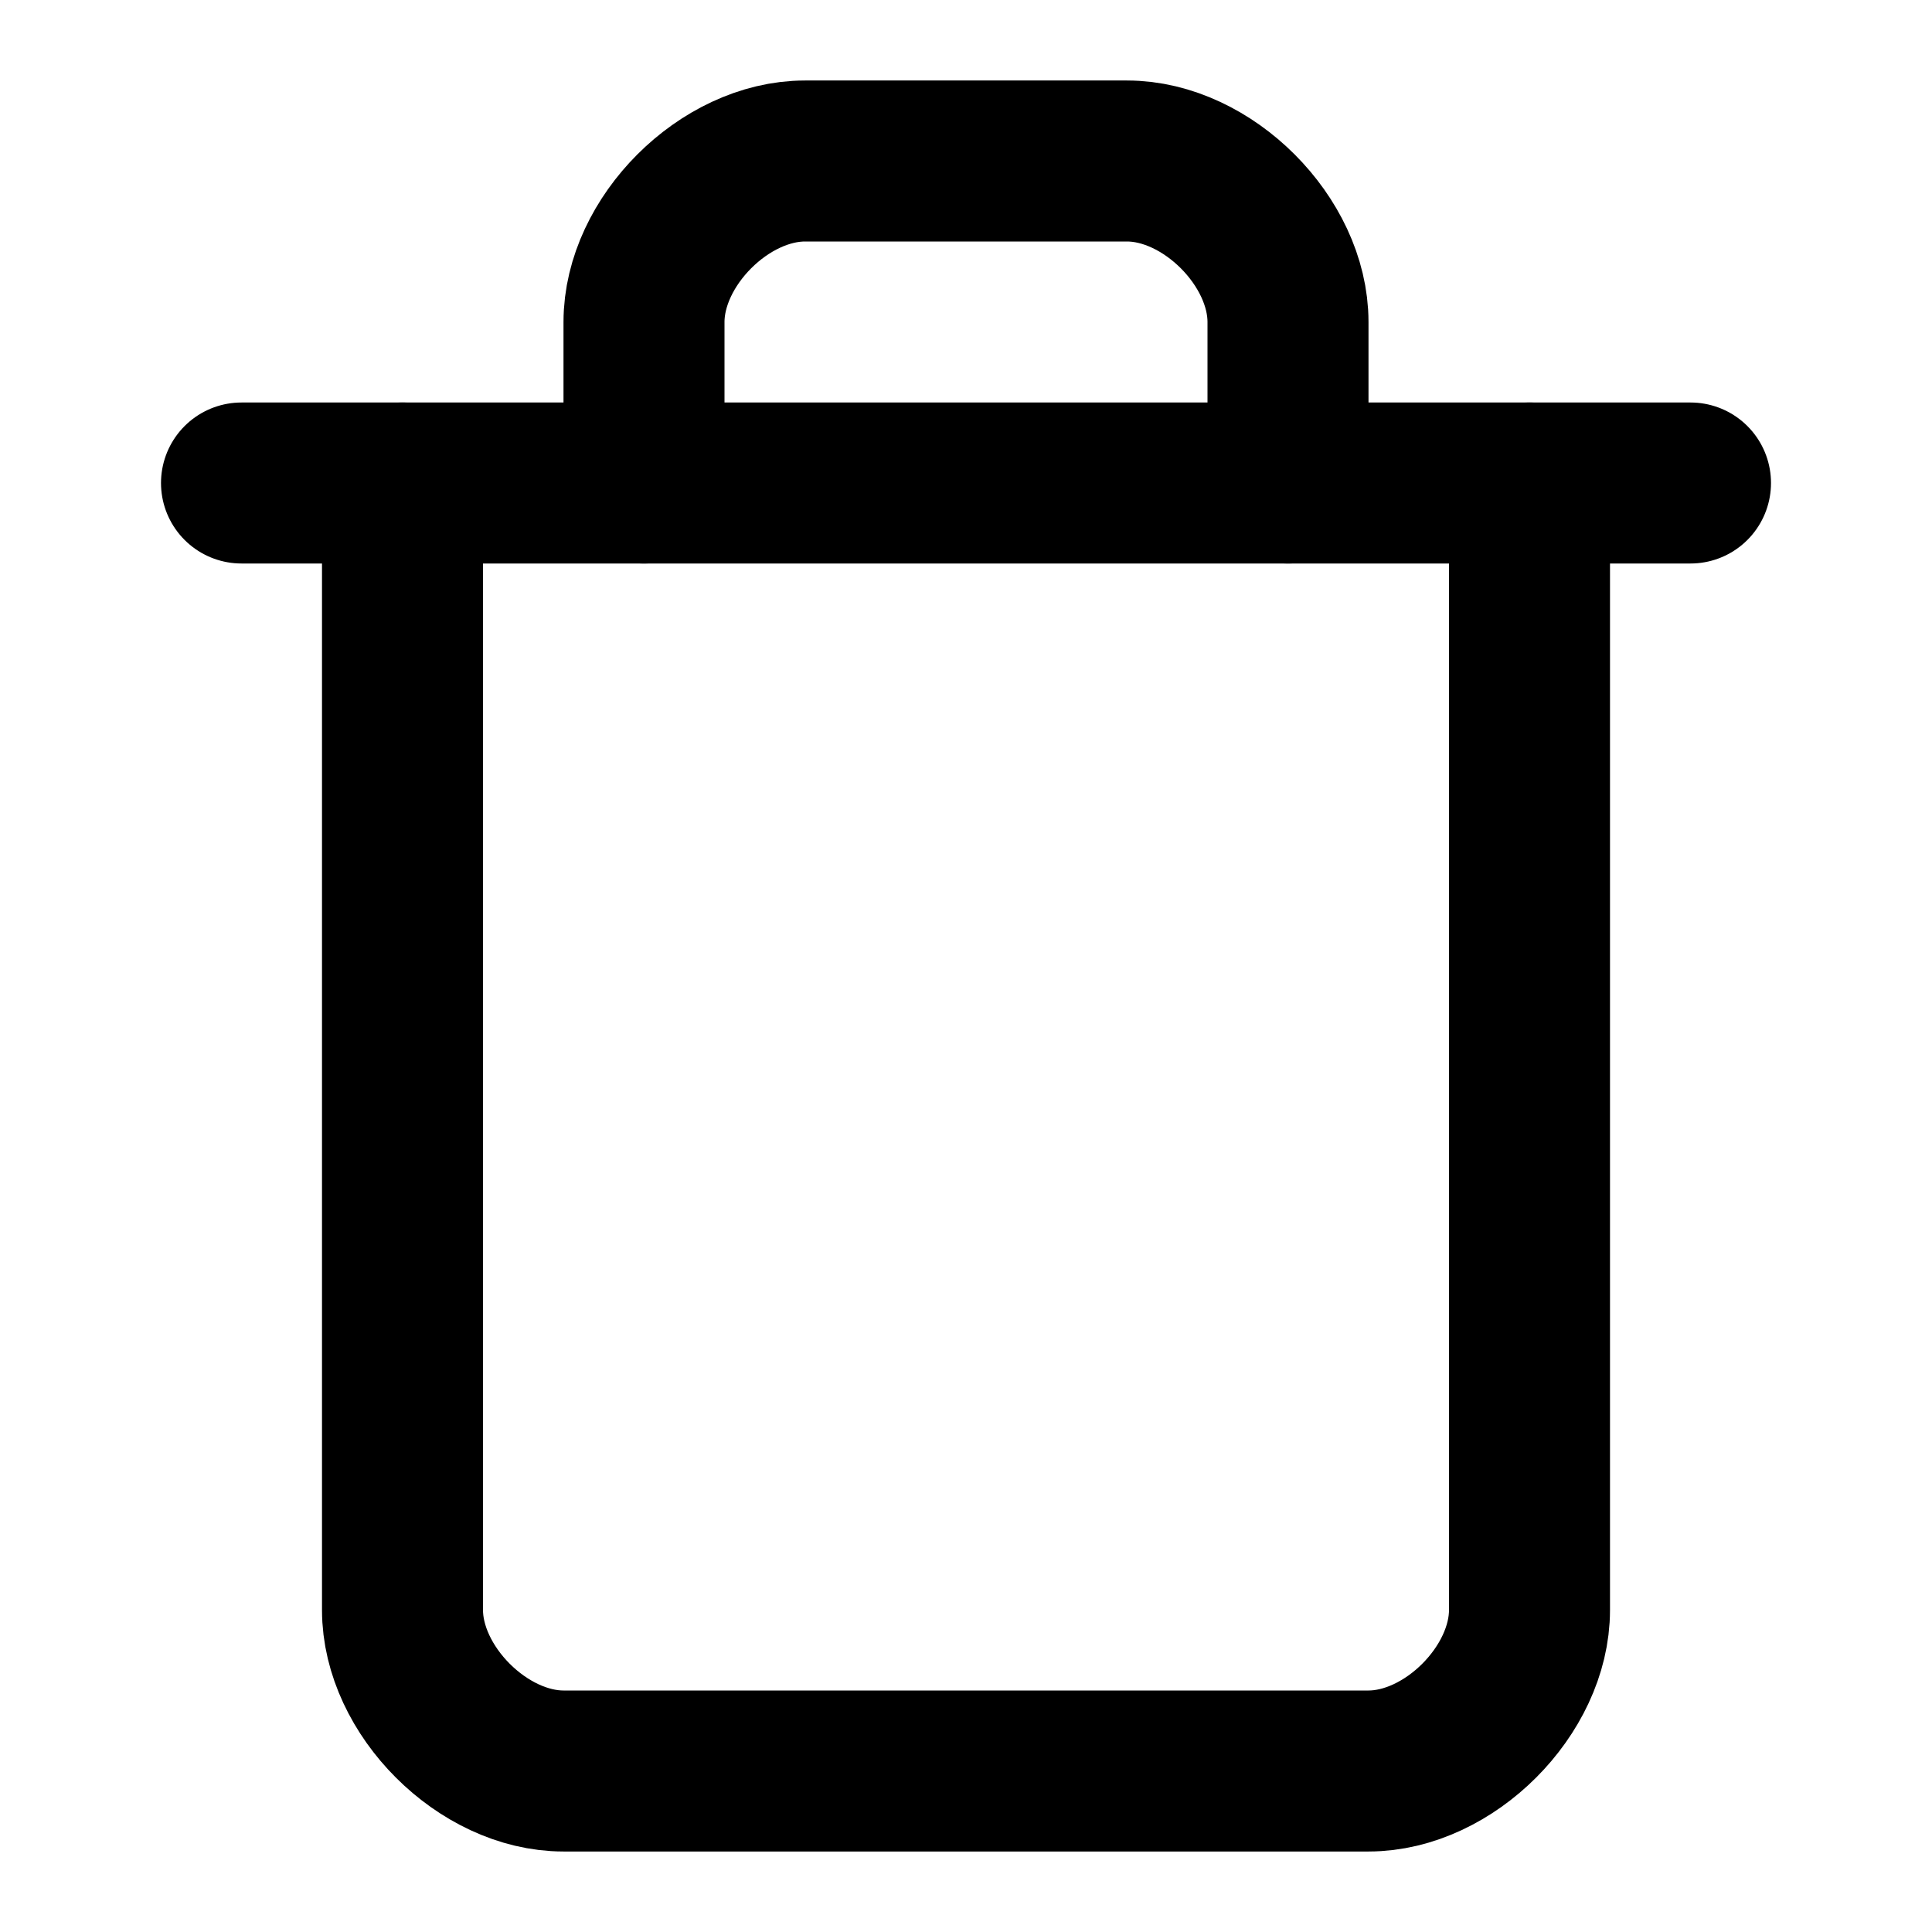
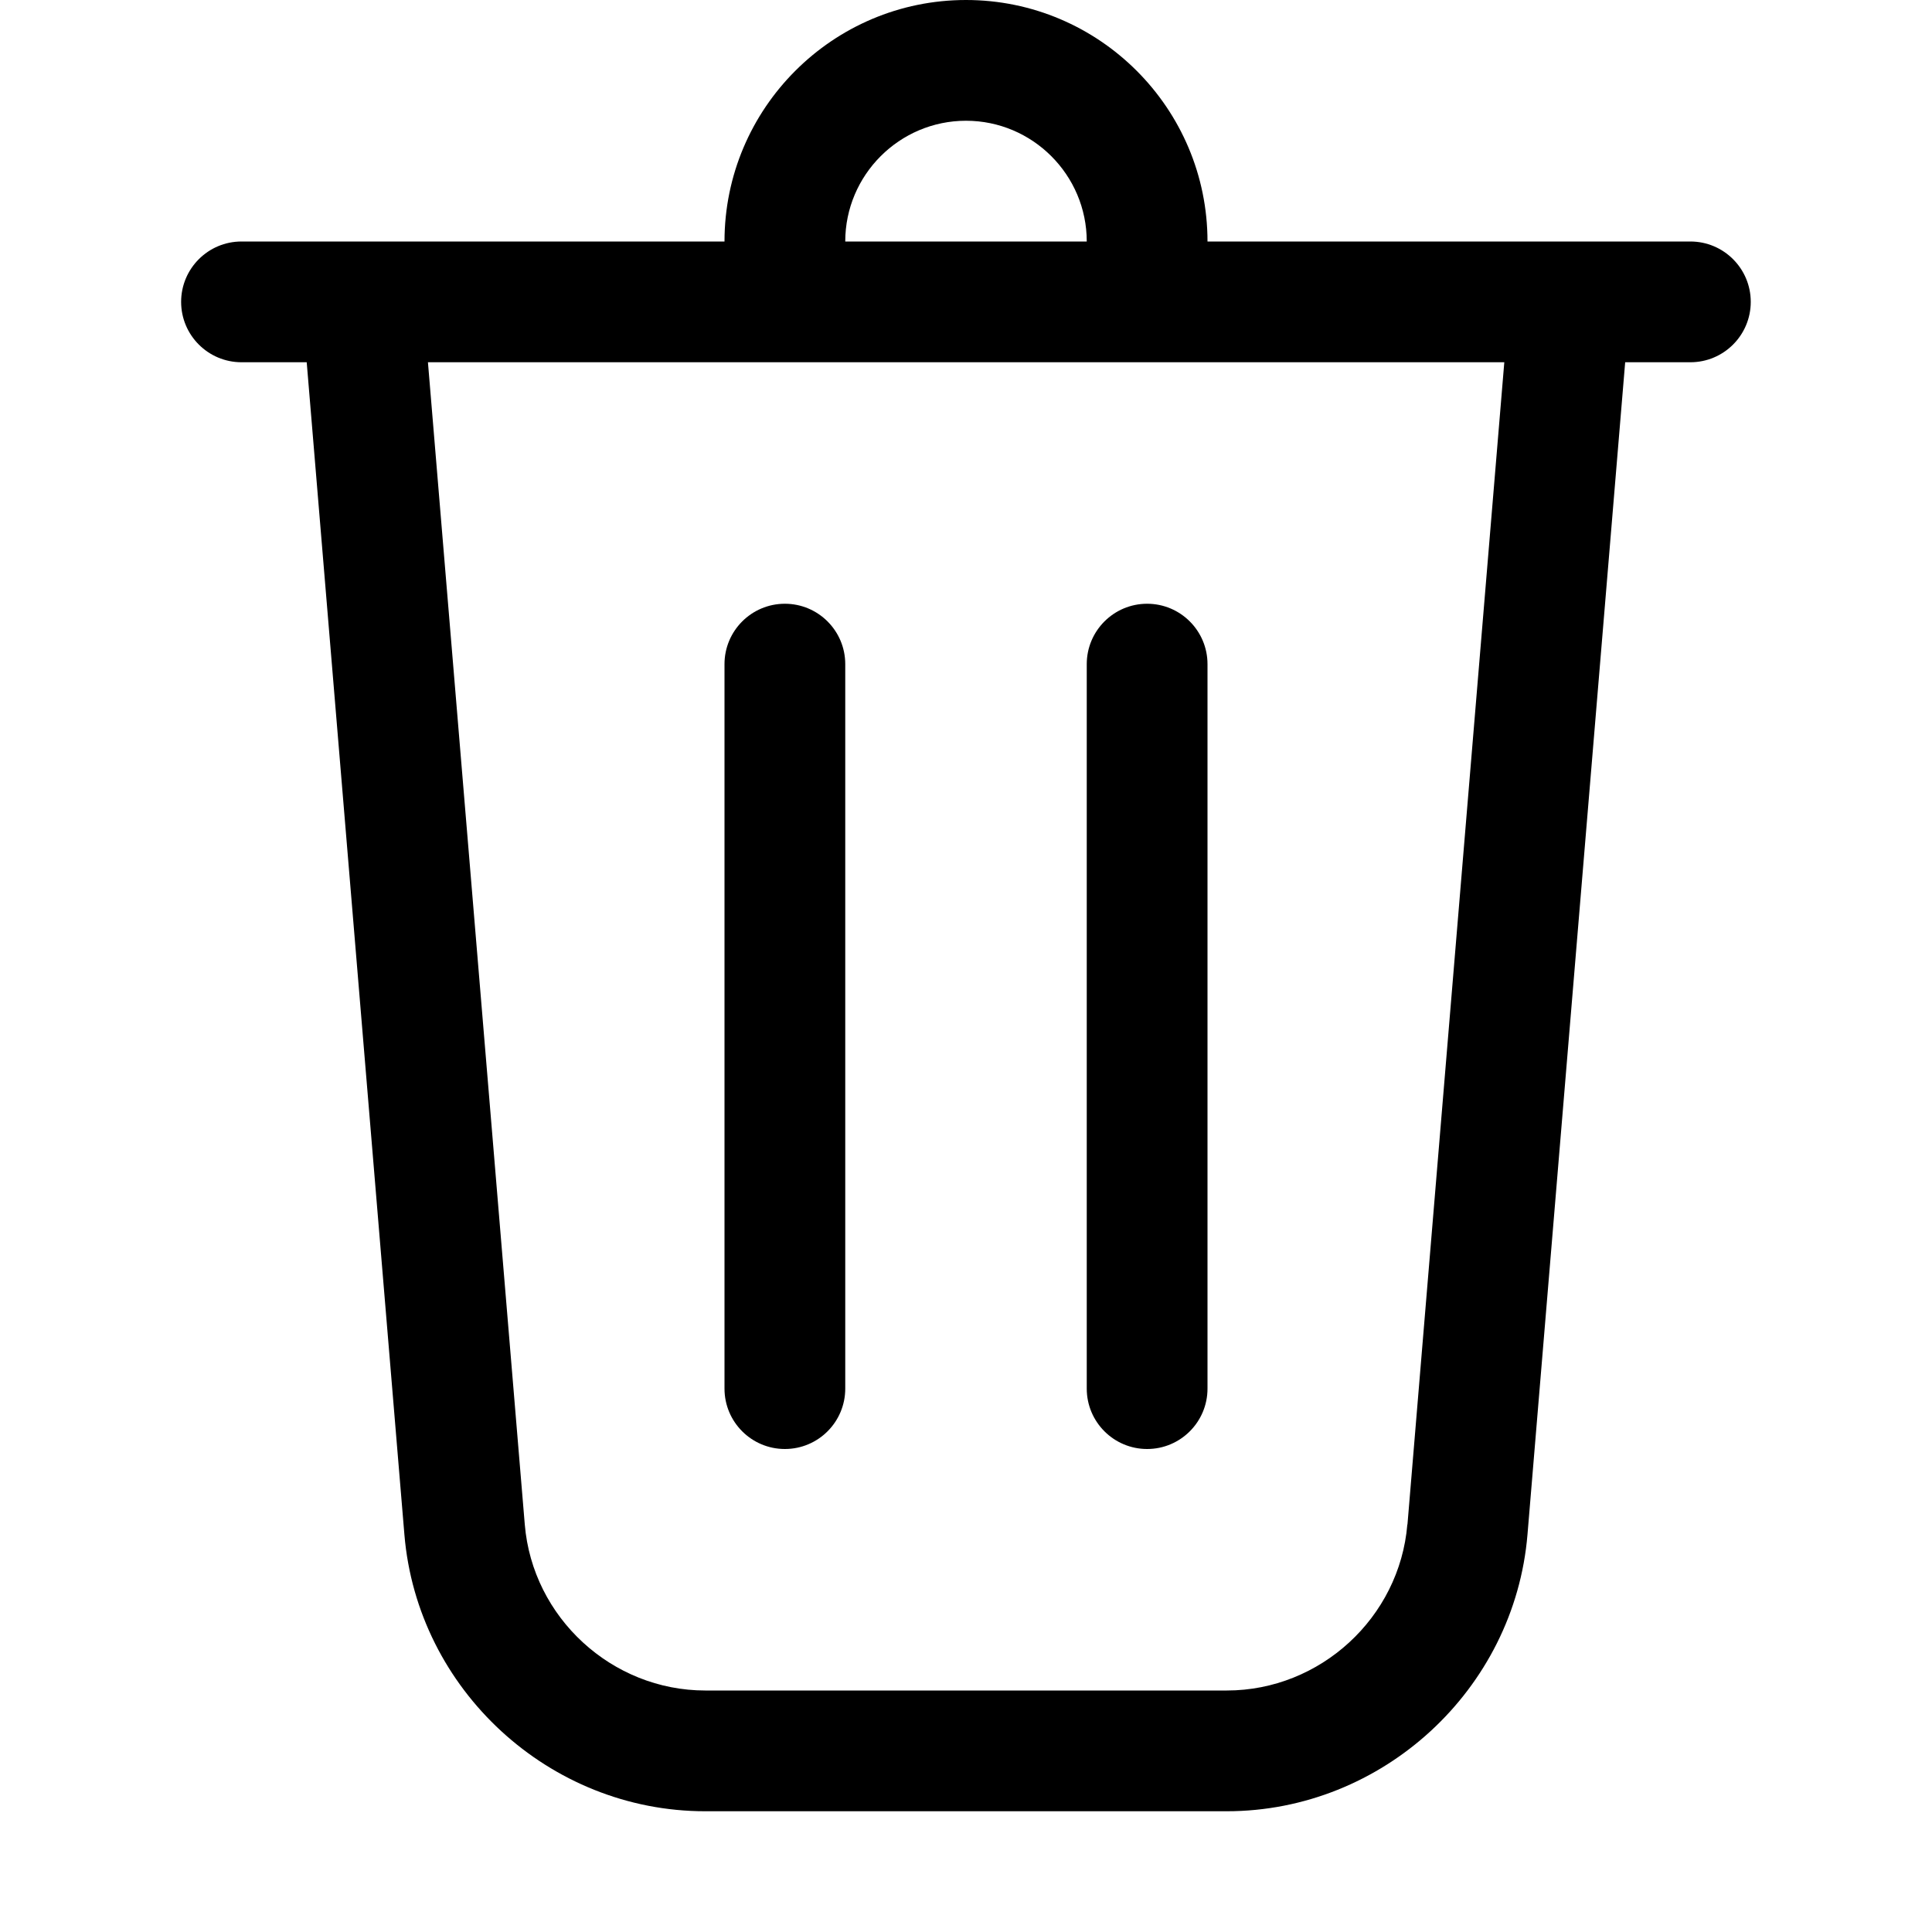
- <svg xmlns="http://www.w3.org/2000/svg" width="24" height="24" viewBox="0 0 24 24" fill="none" stroke="currentColor" stroke-width="2" stroke-linecap="round" stroke-linejoin="round">
-   <path d="M3 6h18" />
-   <path d="M19 6v14c0 1-1 2-2 2H7c-1 0-2-1-2-2V6" />
-   <path d="M8 6V4c0-1 1-2 2-2h4c1 0 2 1 2 2v2" />
+ <svg xmlns="http://www.w3.org/2000/svg" width="16" height="16" viewBox="0 0 16 16" fill="currentColor">
+   <path d="M14 2H10C10 0.897 9.103 0 8 0C6.897 0 6 0.897 6 2H2C1.724 2 1.5 2.224 1.5 2.5C1.5 2.776 1.724 3 2 3H2.54L3.349 12.708C3.456 13.994 4.55 15 5.84 15H10.159C11.449 15 12.543 13.993 12.65 12.708L13.459 3H13.999C14.275 3 14.499 2.776 14.499 2.5C14.499 2.224 14.275 2 13.999 2H14ZM8 1C8.551 1 9 1.449 9 2H7C7 1.449 7.449 1 8 1ZM11.655 12.625C11.591 13.396 10.934 14 10.16 14H5.841C5.067 14 4.41 13.396 4.346 12.625L3.544 3H12.458L11.656 12.625H11.655ZM7 5.5V11.5C7 11.776 6.776 12 6.5 12C6.224 12 6 11.776 6 11.5V5.5C6 5.224 6.224 5 6.5 5C6.776 5 7 5.224 7 5.5ZM10 5.5V11.5C10 11.776 9.776 12 9.5 12C9.224 12 9 11.776 9 11.5V5.5C9 5.224 9.224 5 9.5 5C9.776 5 10 5.224 10 5.5Z" />
</svg>
